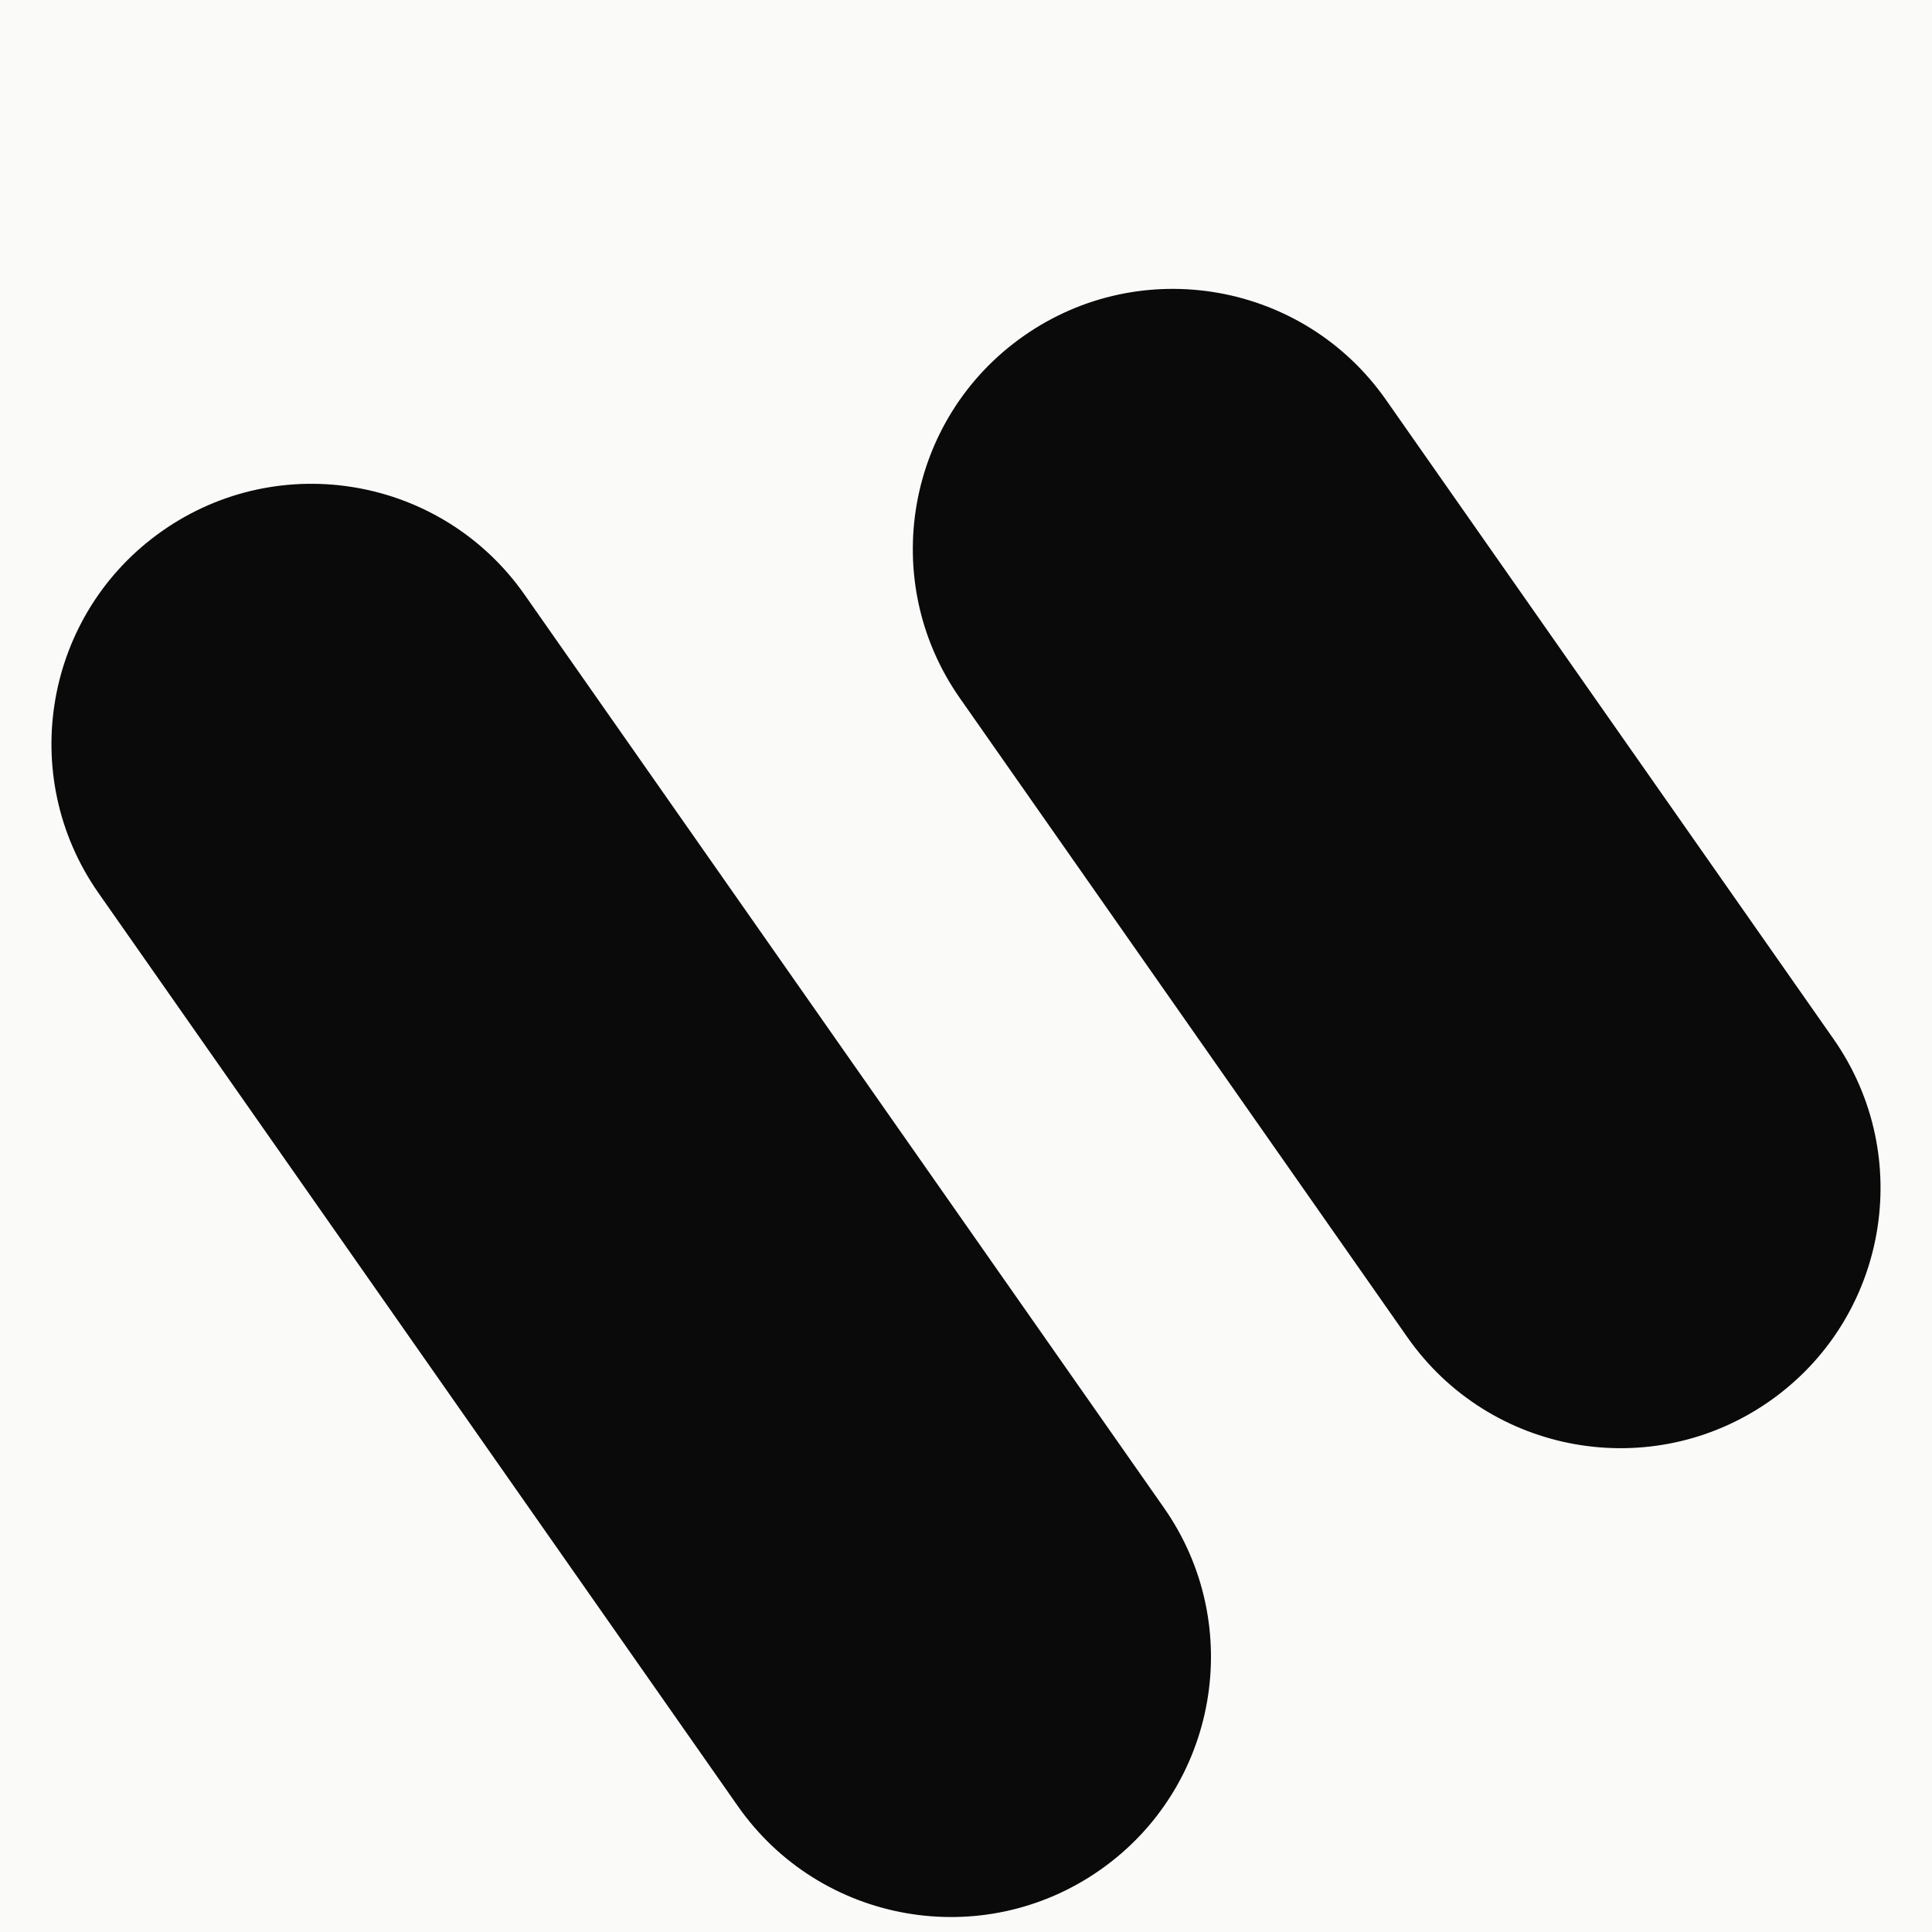
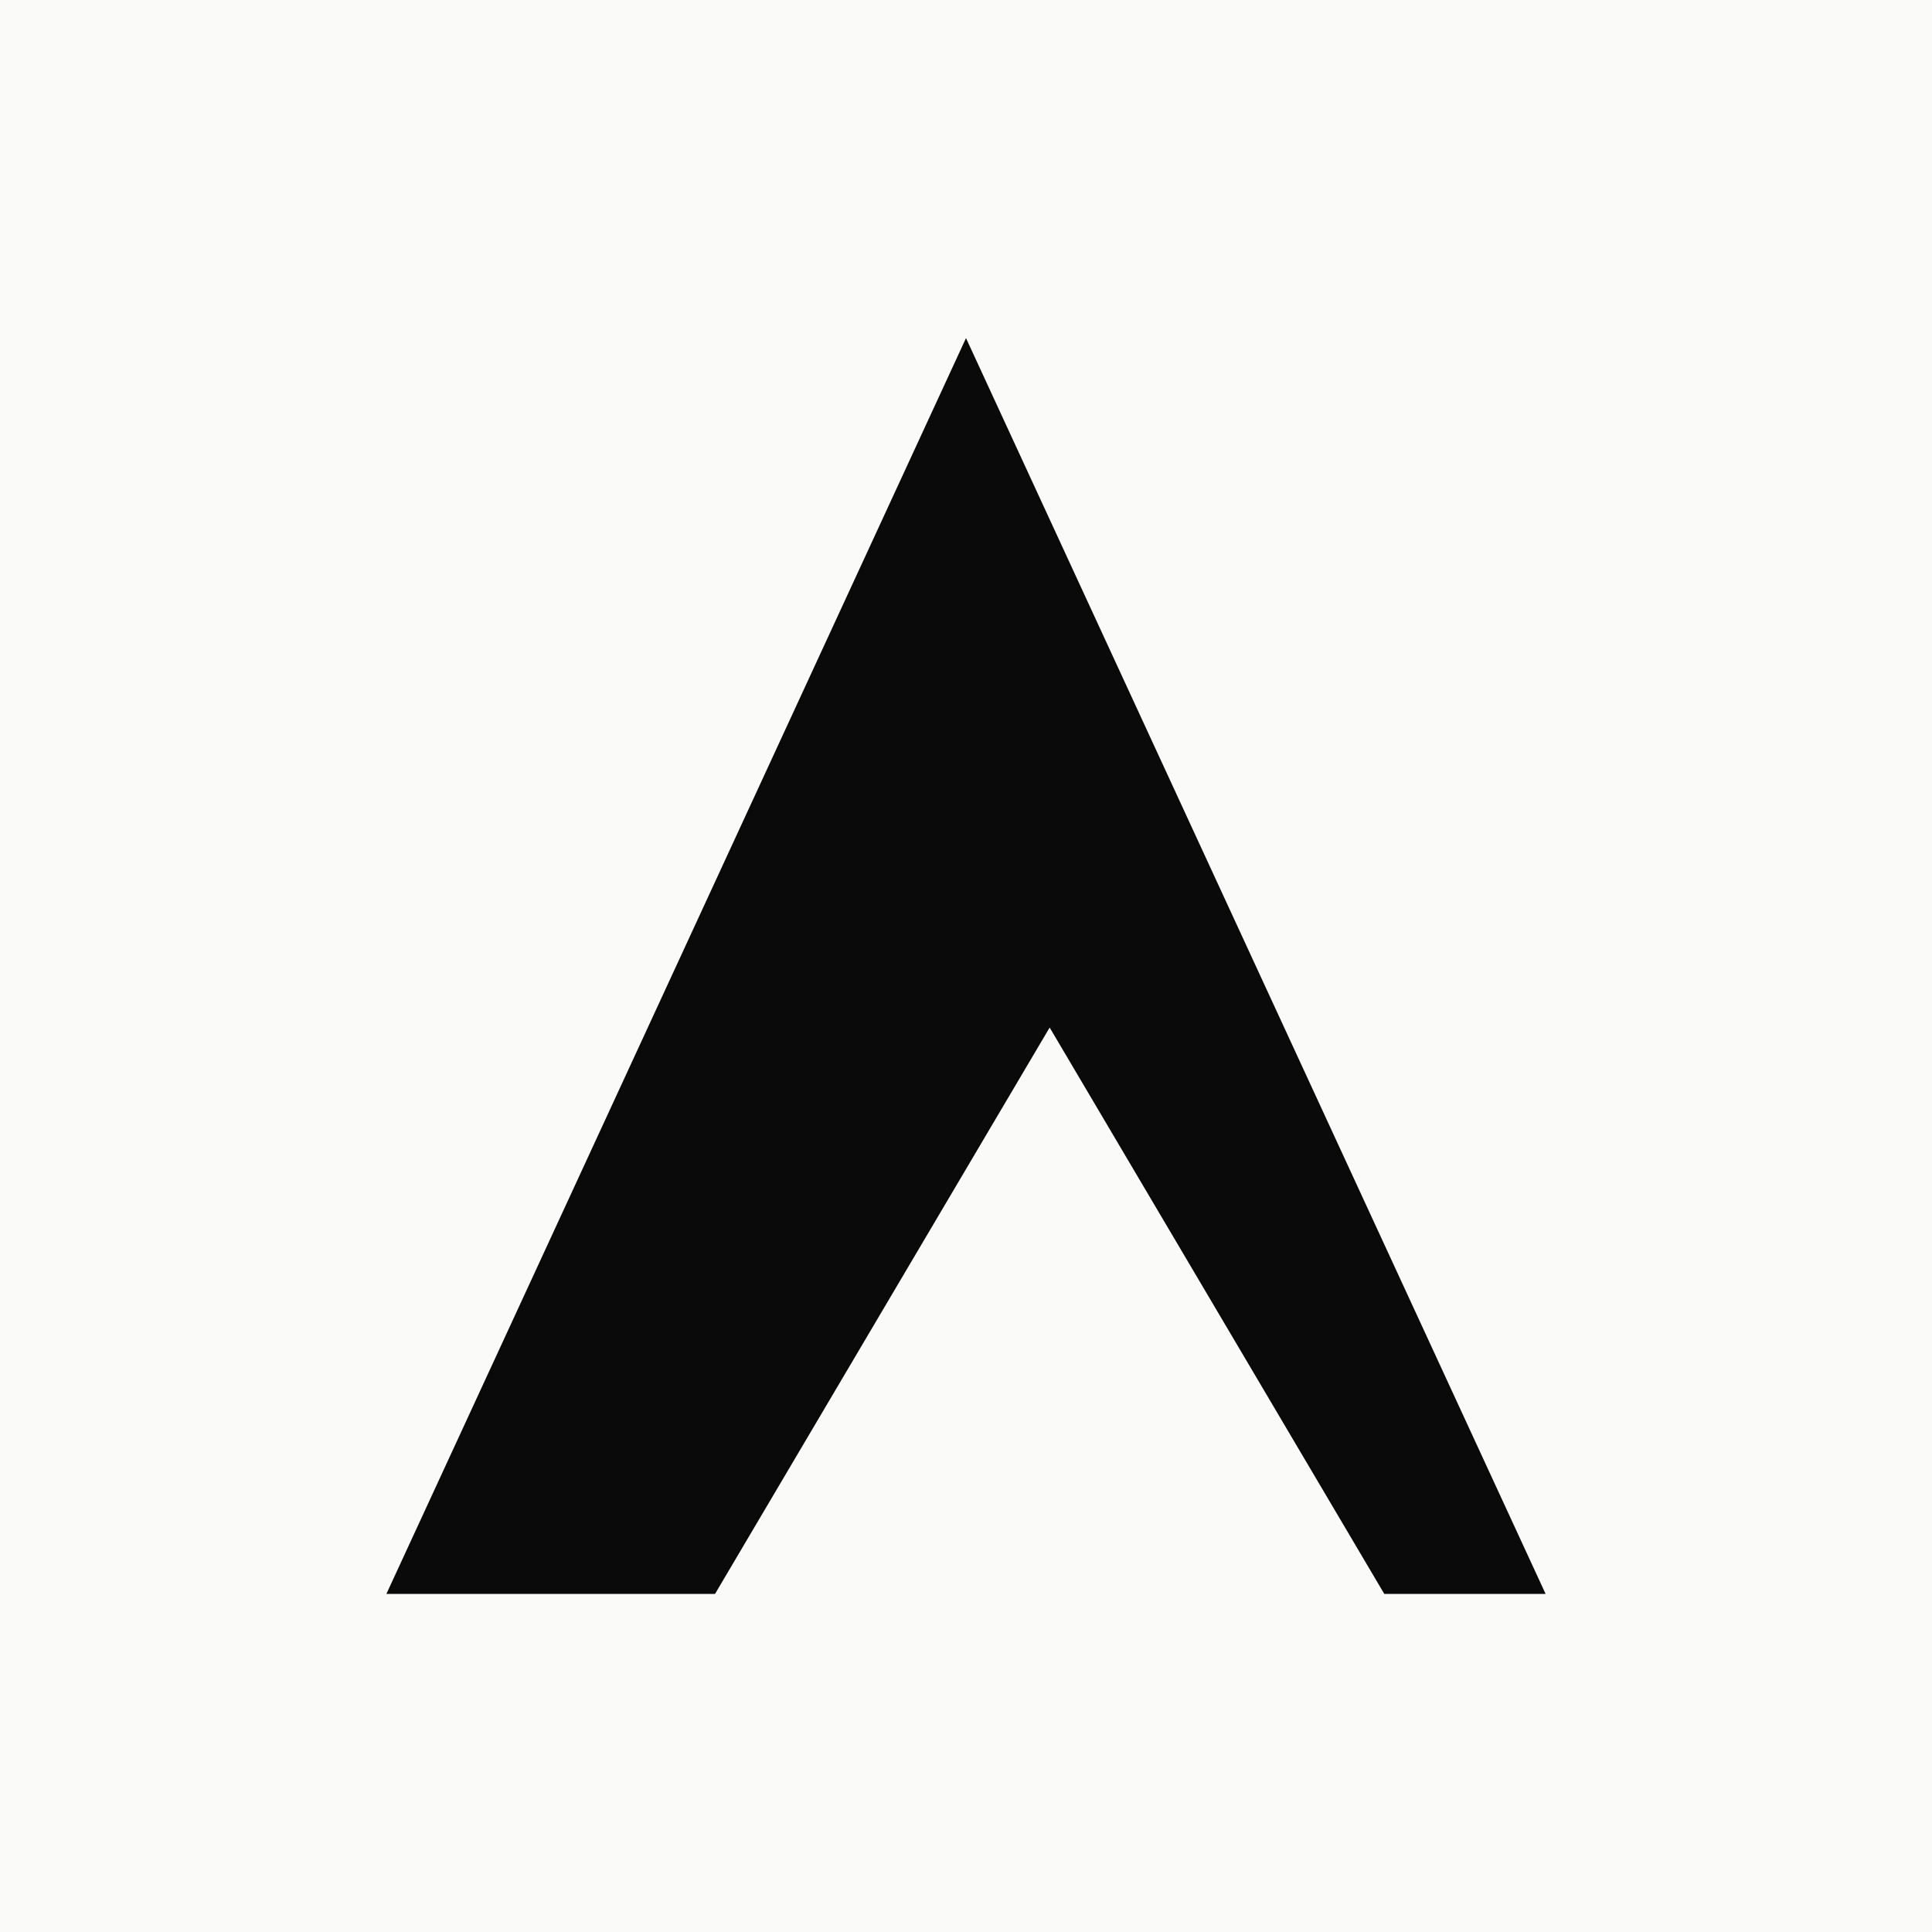
- <svg xmlns="http://www.w3.org/2000/svg" viewBox="0 0 26 26" width="26" height="26">
-   <rect width="26" height="26" fill="#fafaf9" />
-   <g transform="rotate(-35 13 13)" fill="#0a0a0a">
-     <rect x="4" y="2" width="7" height="22" rx="3.5" />
-     <rect x="15" y="6.5" width="7" height="17.5" rx="3.5" />
+ <svg xmlns="http://www.w3.org/2000/svg" viewBox="0 0 20 20" width="20" height="20">
+   <rect width="20" height="20" fill="#fafaf9" />
+   <g transform="translate(4 3.5)" fill="#0a0a0a">
+     <path d="M6 0L12 13H10.33L6.866 7.137L3.402 13H0L6 0Z" />
  </g>
</svg>
